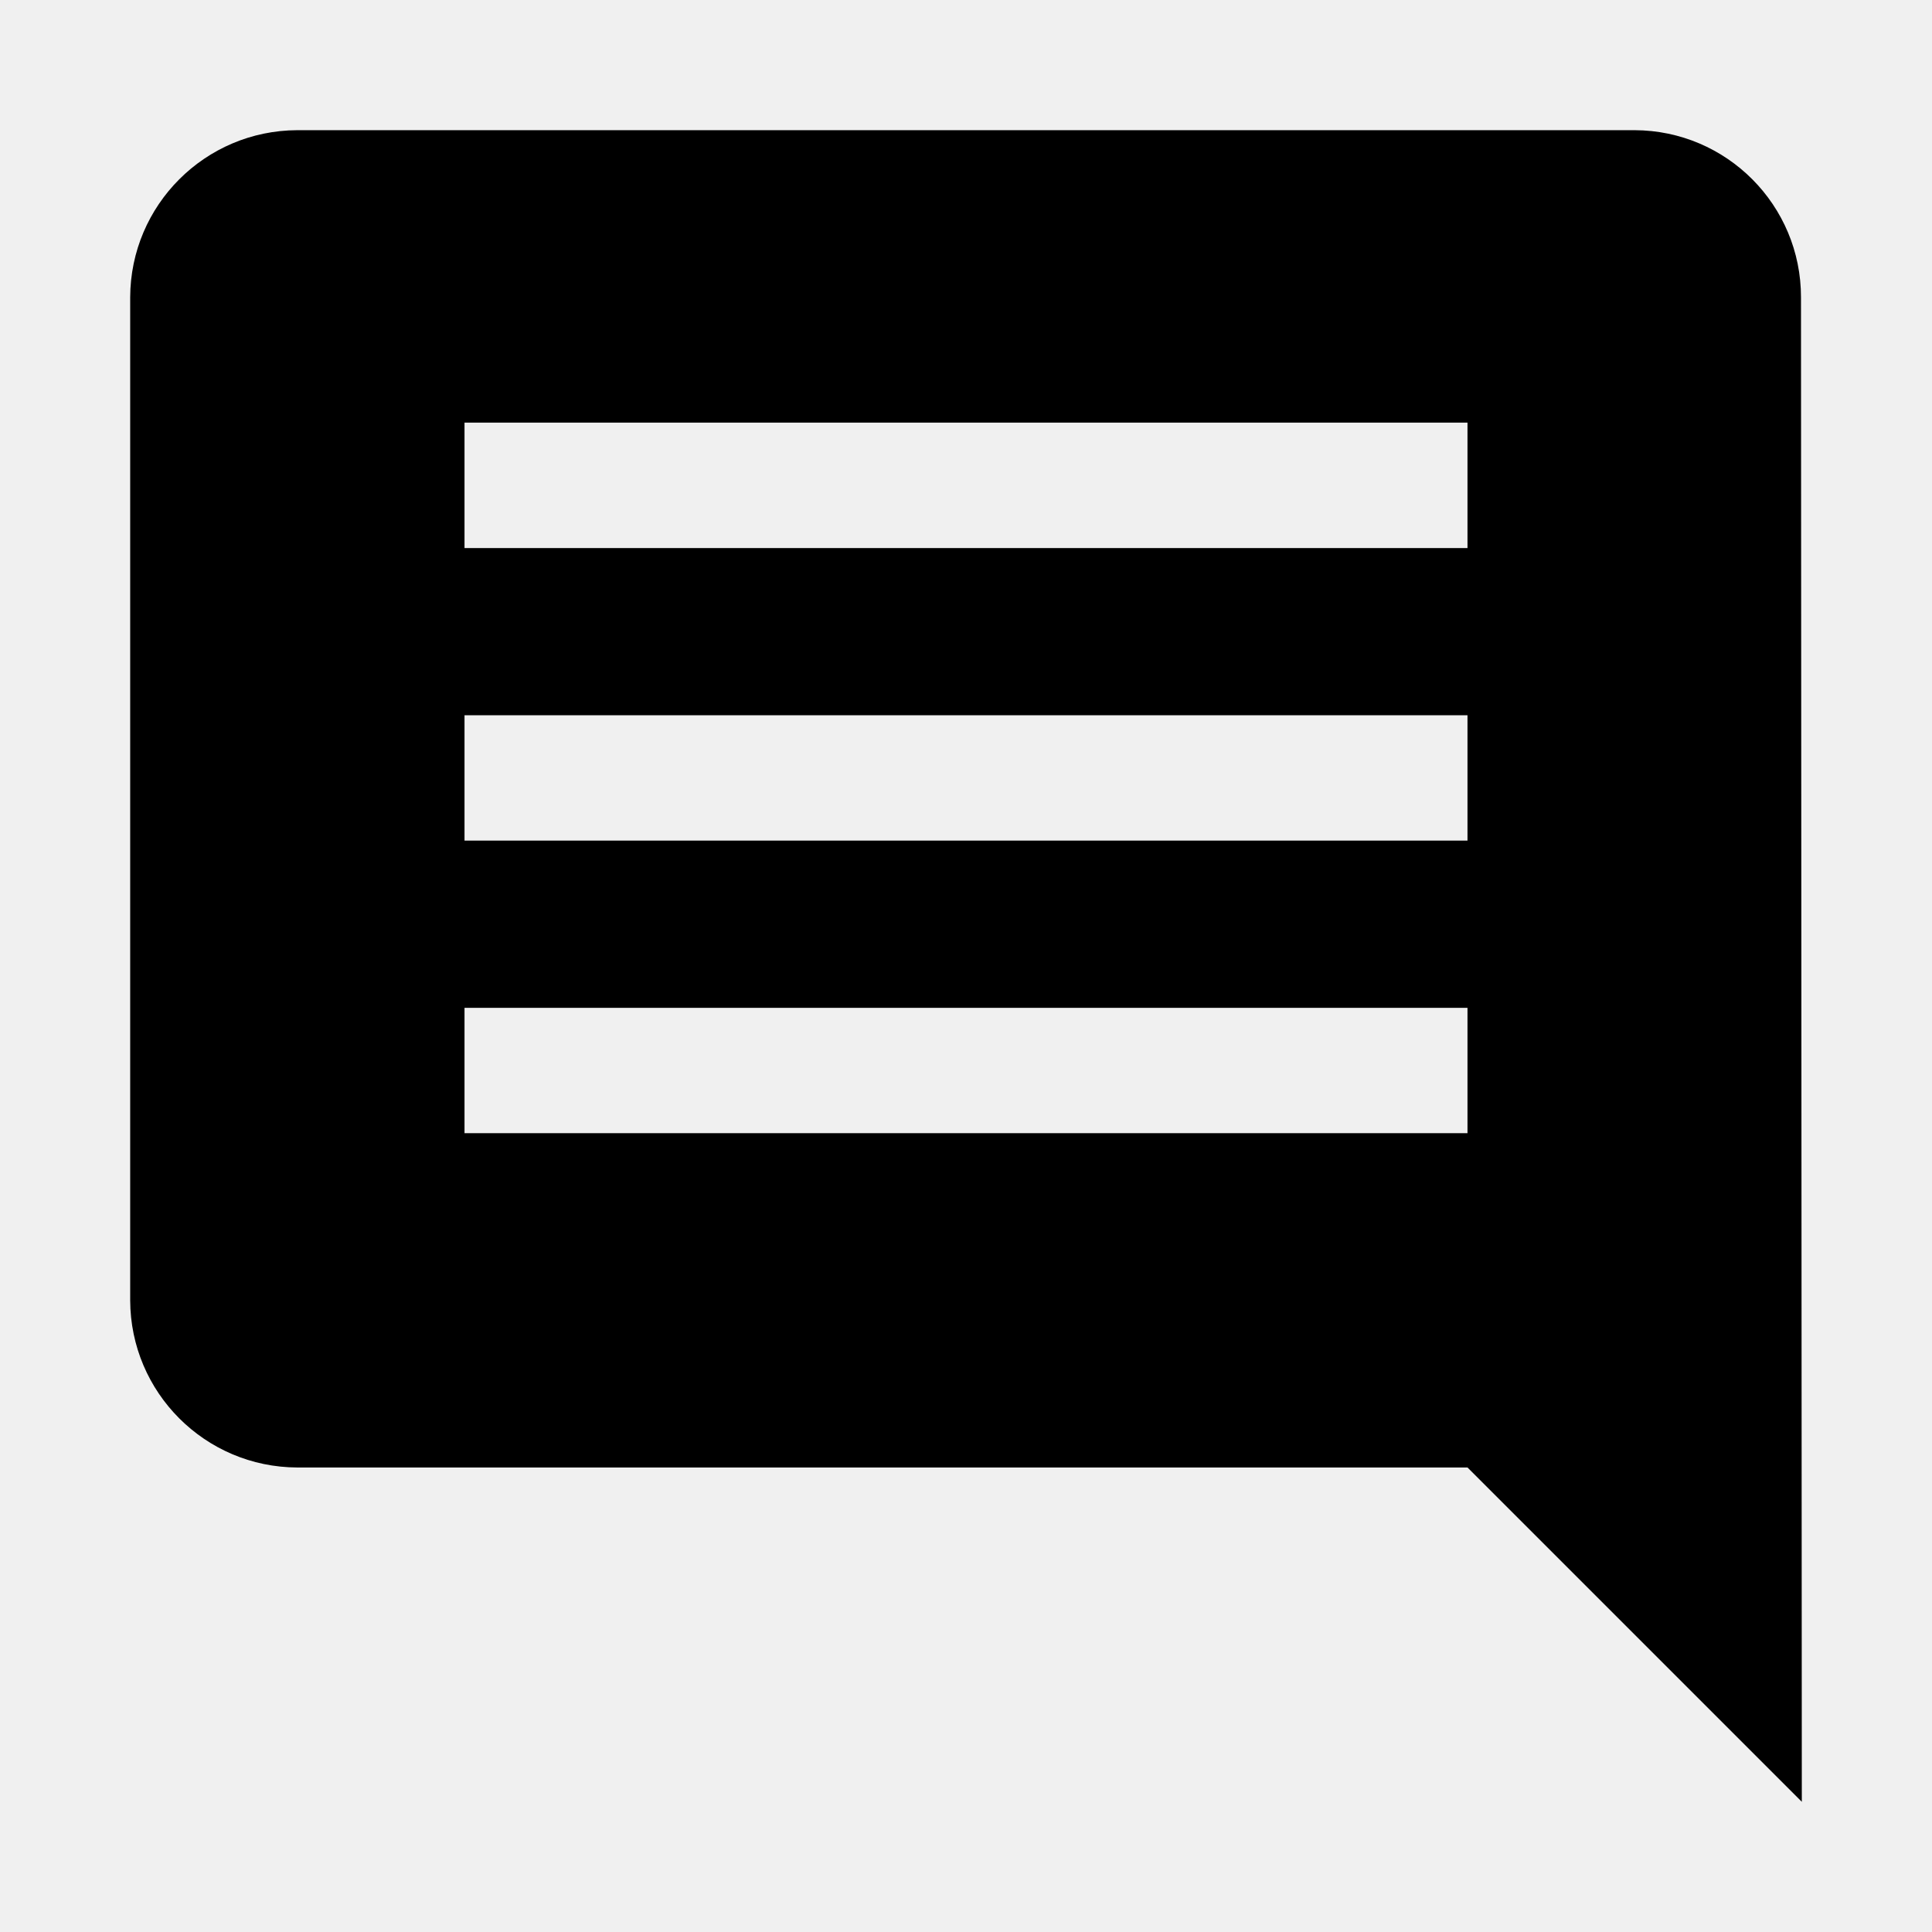
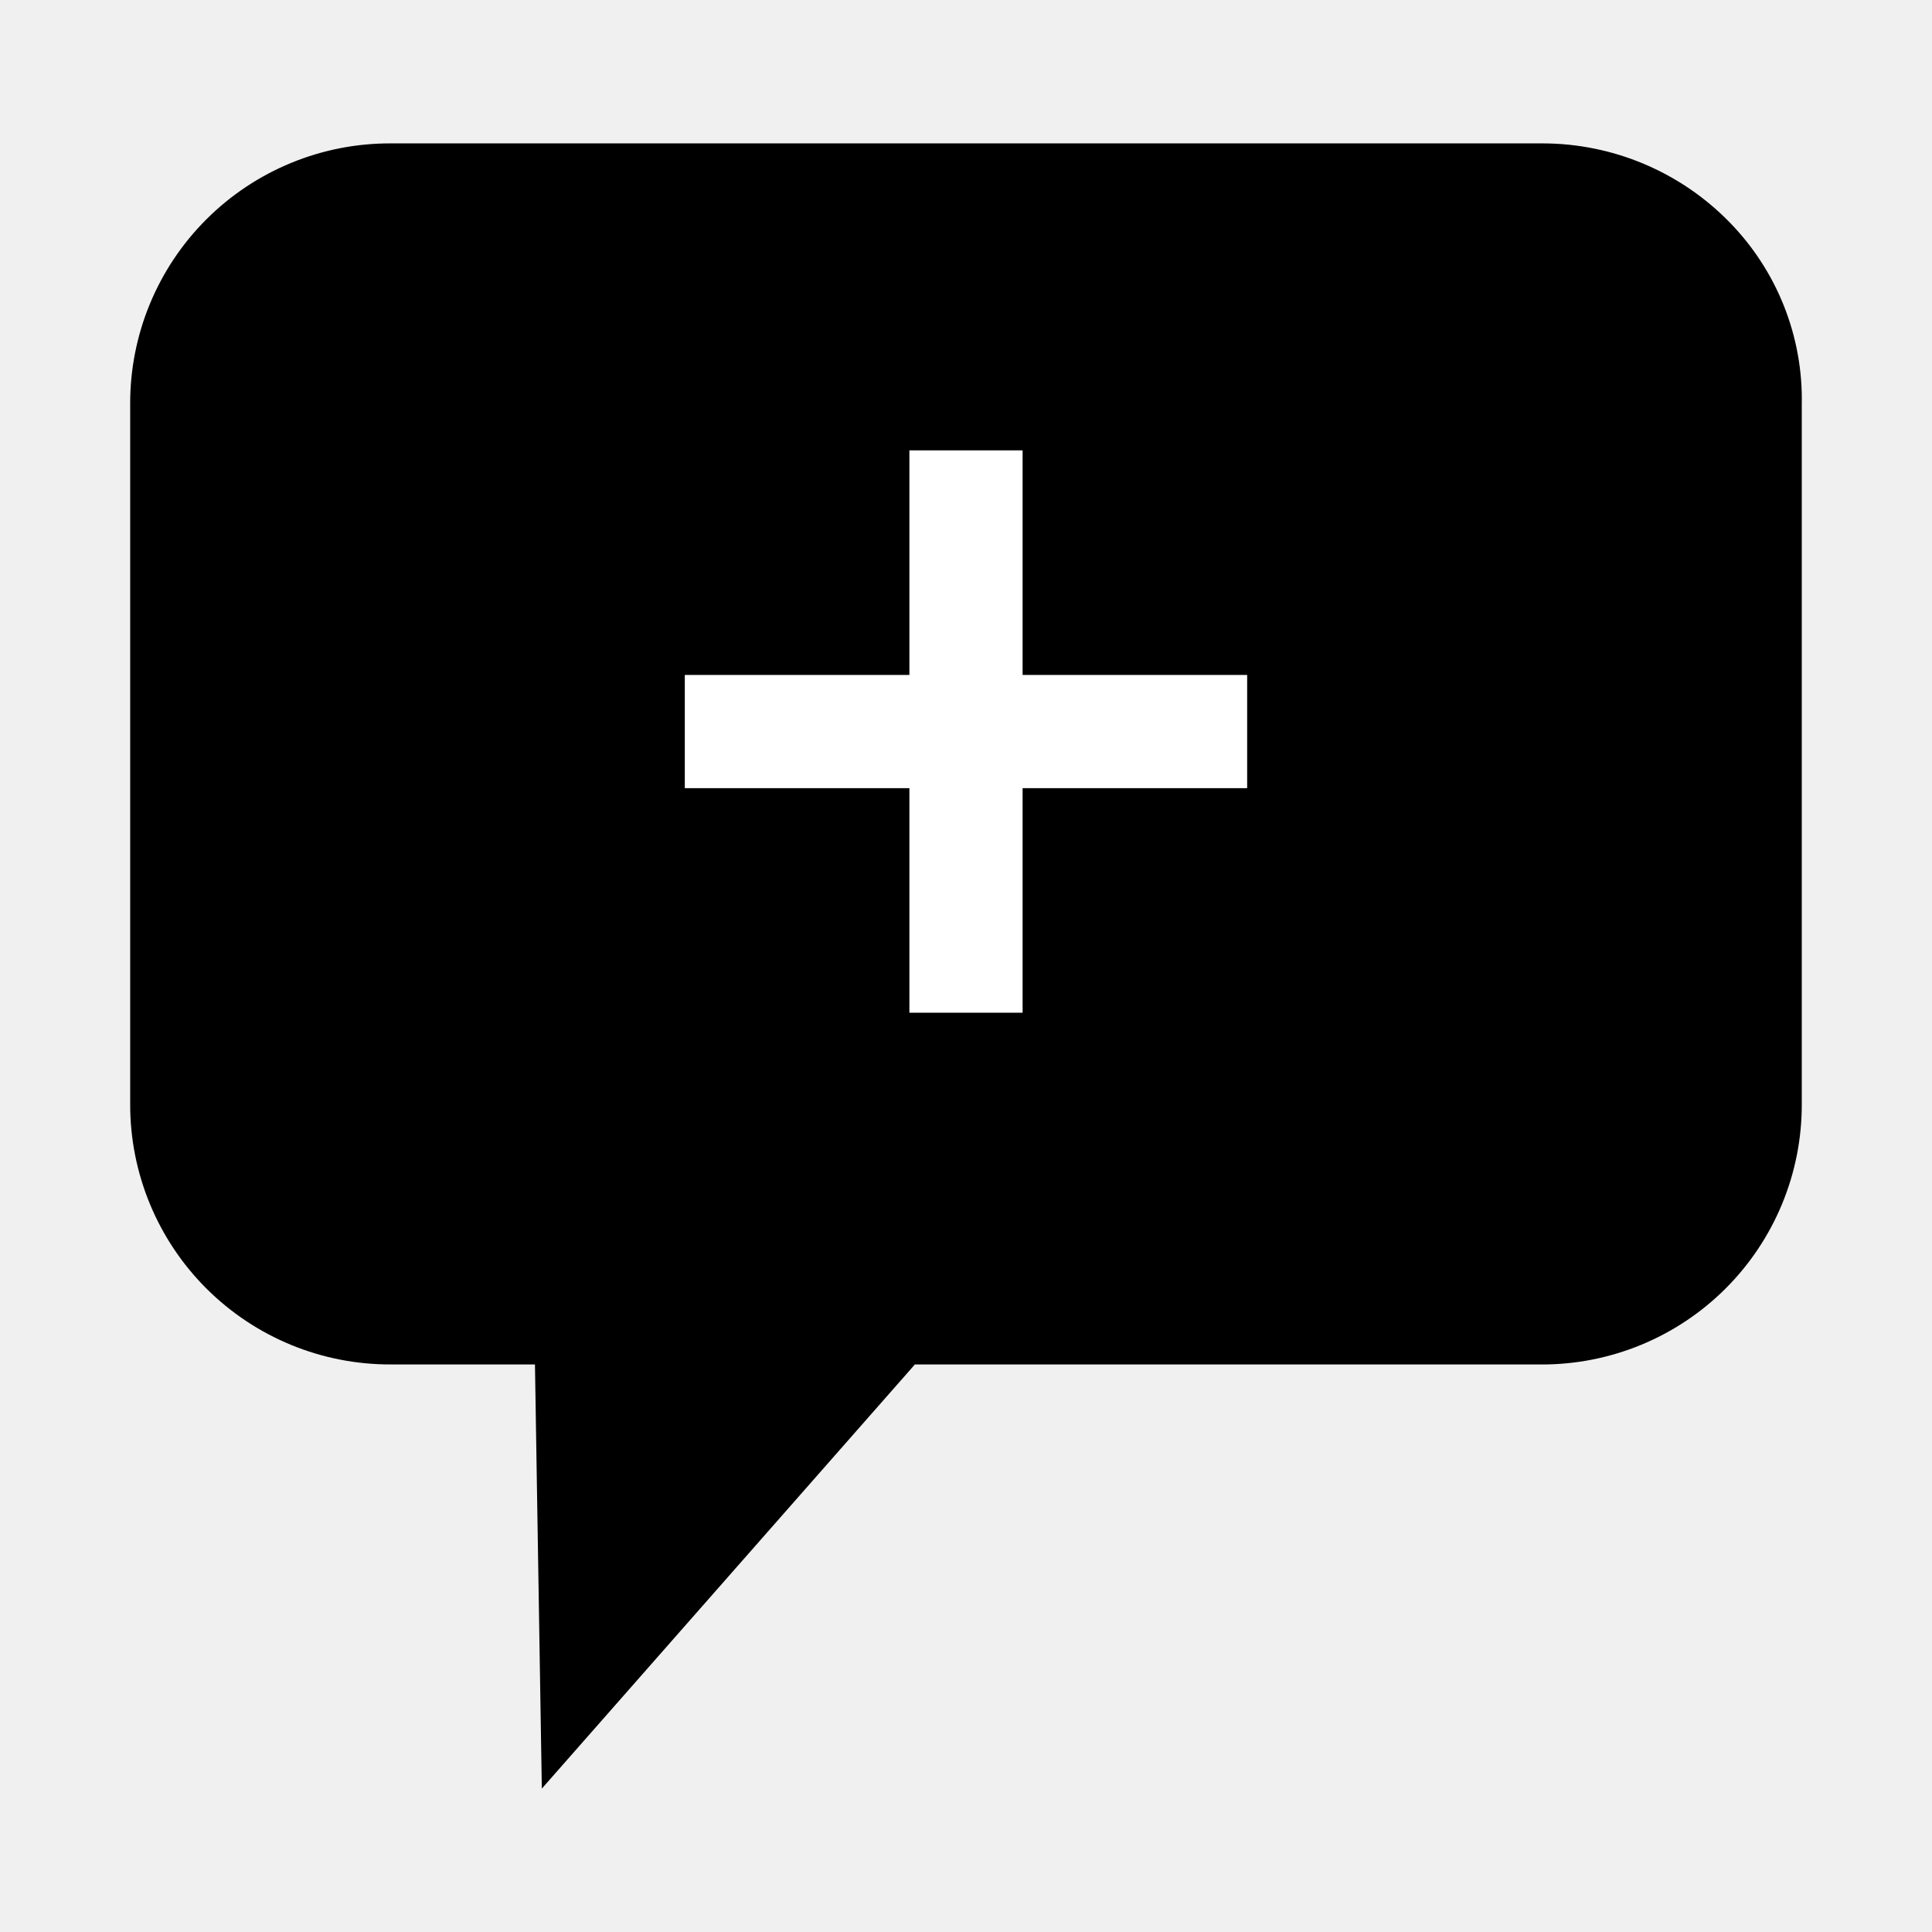
- <svg xmlns="http://www.w3.org/2000/svg" id="Layer_1" data-name="Layer 1" viewBox="0 0 512 512">
-   <path d="M477.28,78.8A44.24,44.24,0,0,0,433.2,34.5H78.8A44.43,44.43,0,0,0,34.5,78.8V344.6a44.43,44.43,0,0,0,44.3,44.3H388.9l88.6,88.6ZM388.9,300.3H123.1V267.08H388.9V300.3Zm0-77.53H123.1V189.55H388.9v33.22Zm0-77.53H123.1V112H388.9v33.22Z" />
+ <svg xmlns="http://www.w3.org/2000/svg" viewBox="0 0 512 512">
+   <path d="M408.91,38H103.64A68.83,68.83,0,0,0,34.5,107V292.59a68.83,68.83,0,0,0,69.14,69h38.13l0.56,34.78L143.59,474l51.27-58.29,47.59-54.11H408.35a68.83,68.83,0,0,0,69.14-69V107.34A67.15,67.15,0,0,0,458.25,58.8,69.29,69.29,0,0,0,408.91,38h0Z" />
+   <rect fill="#ffffff" x="241" y="119.35" width="30" height="149.03" />
+   <rect fill="#ffffff" x="181.48" y="178.87" width="149.03" height="30" />
</svg>
